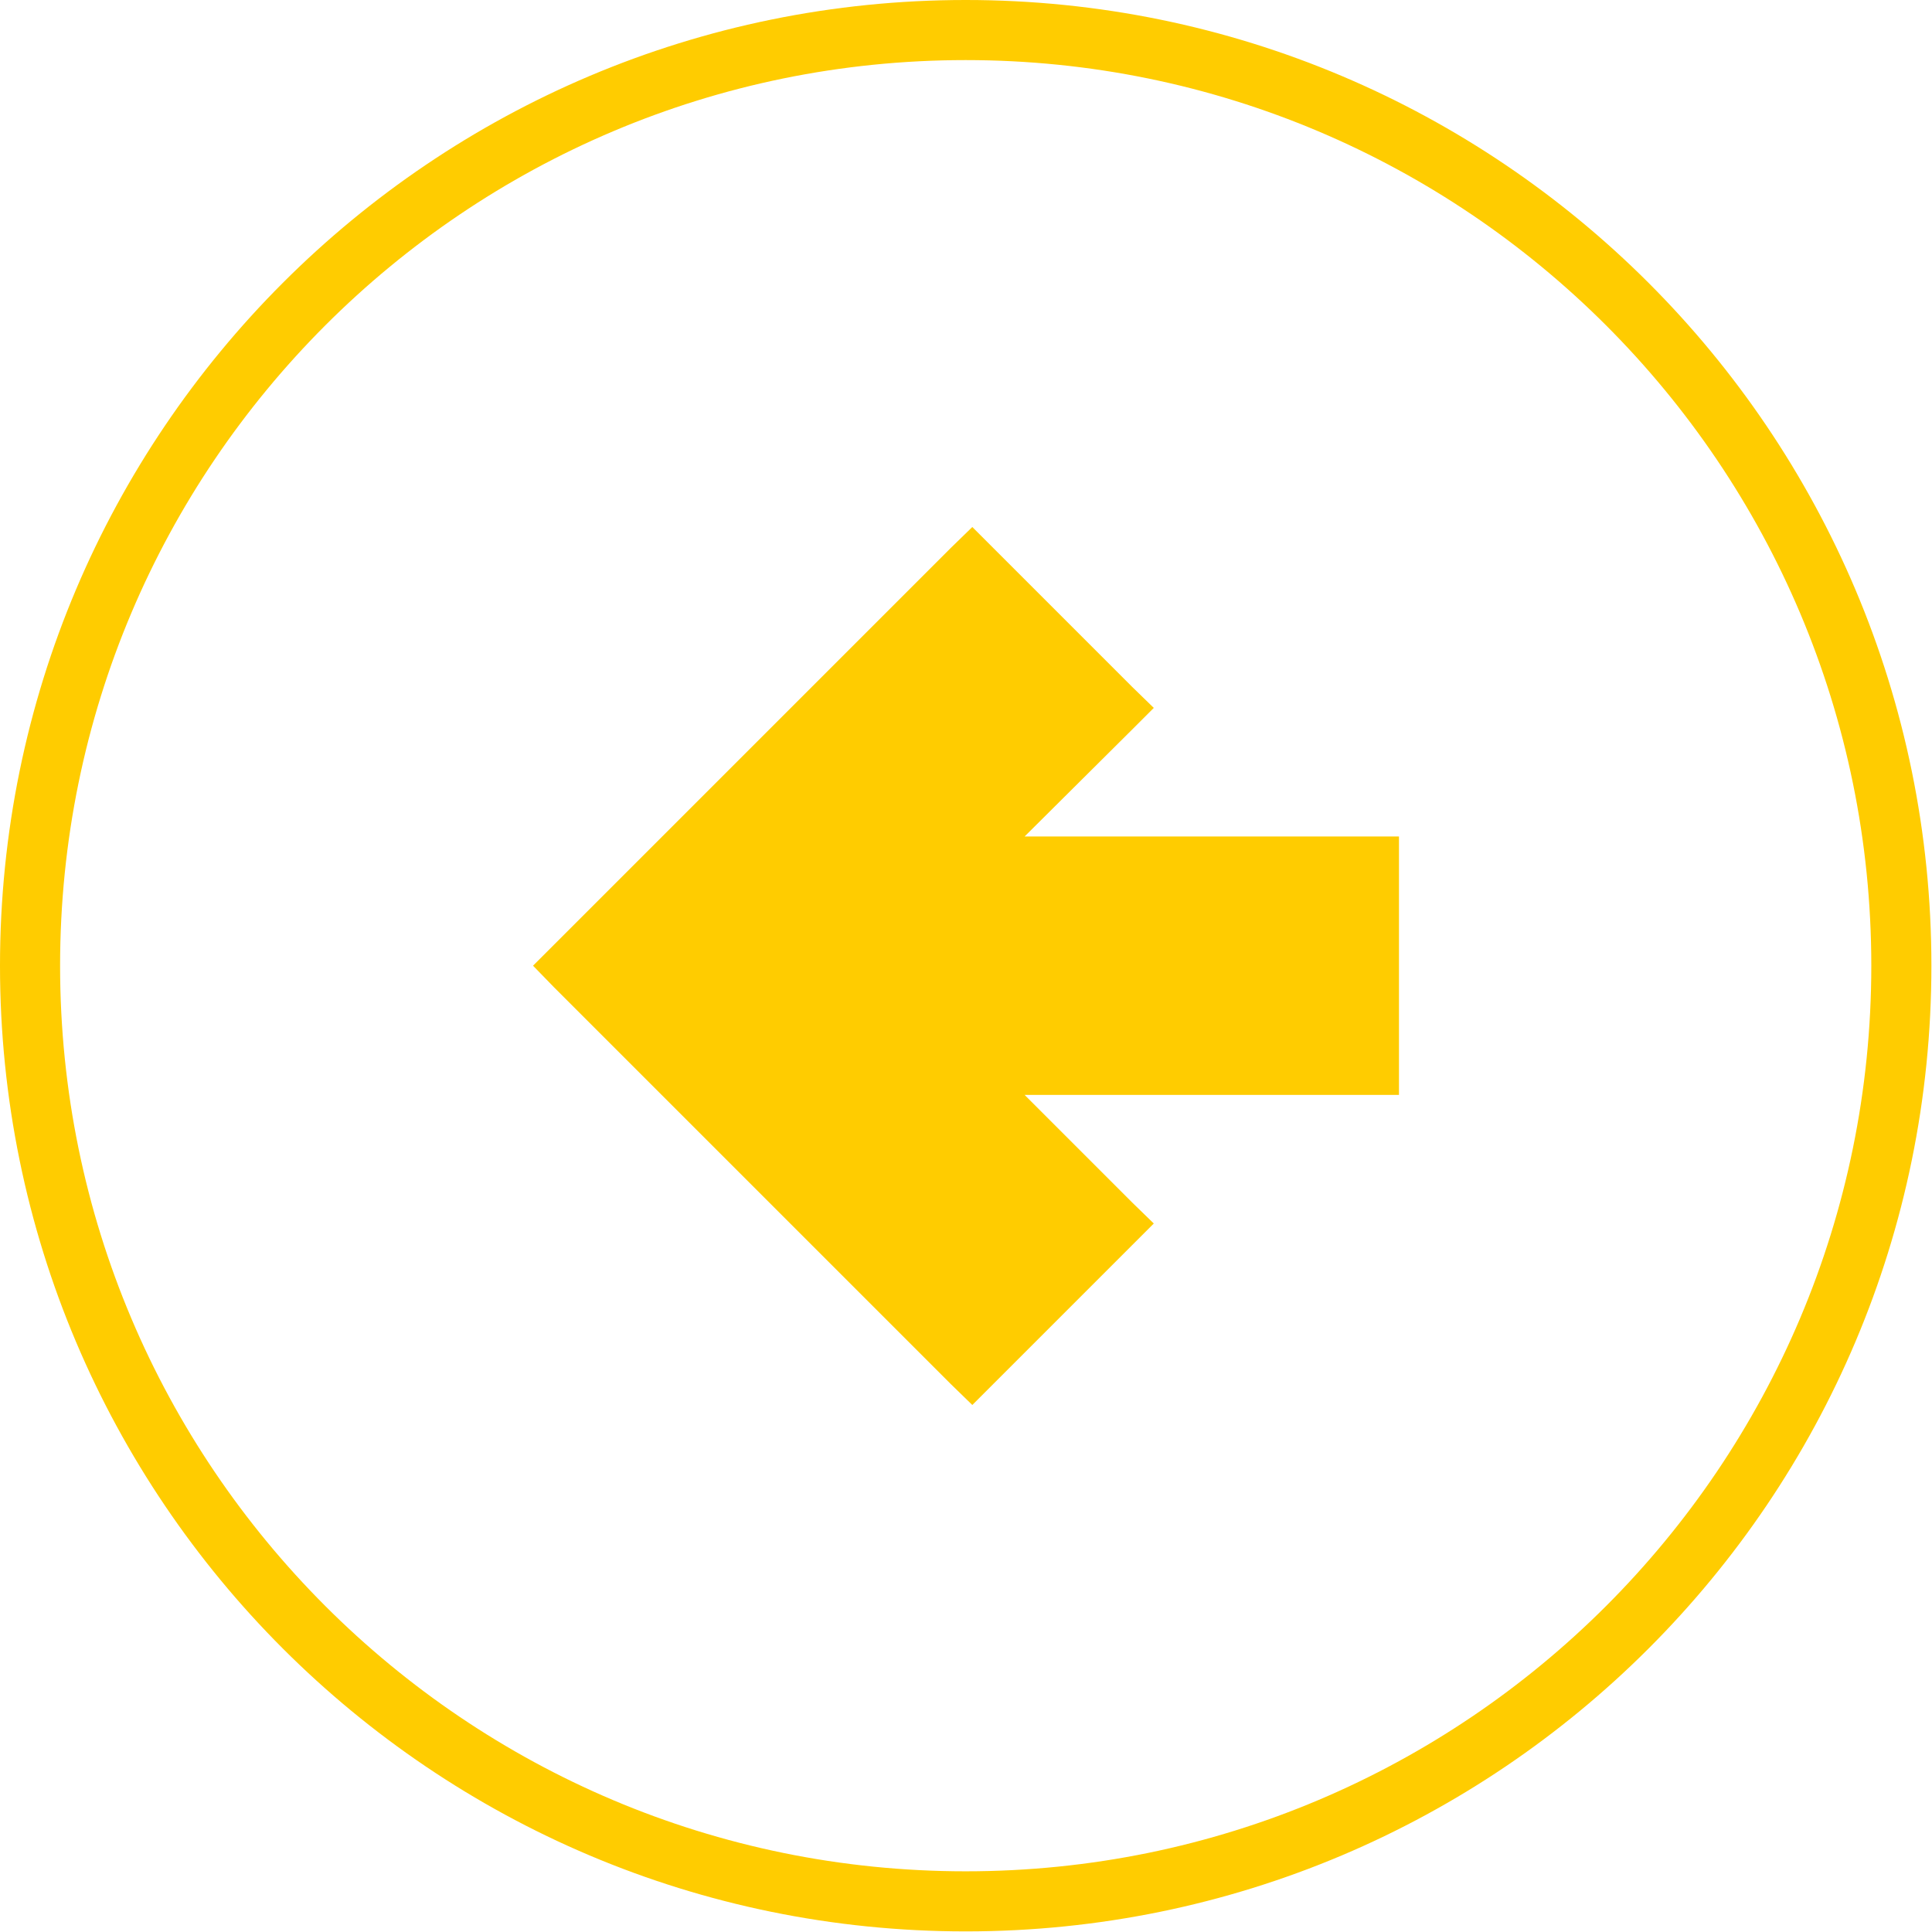
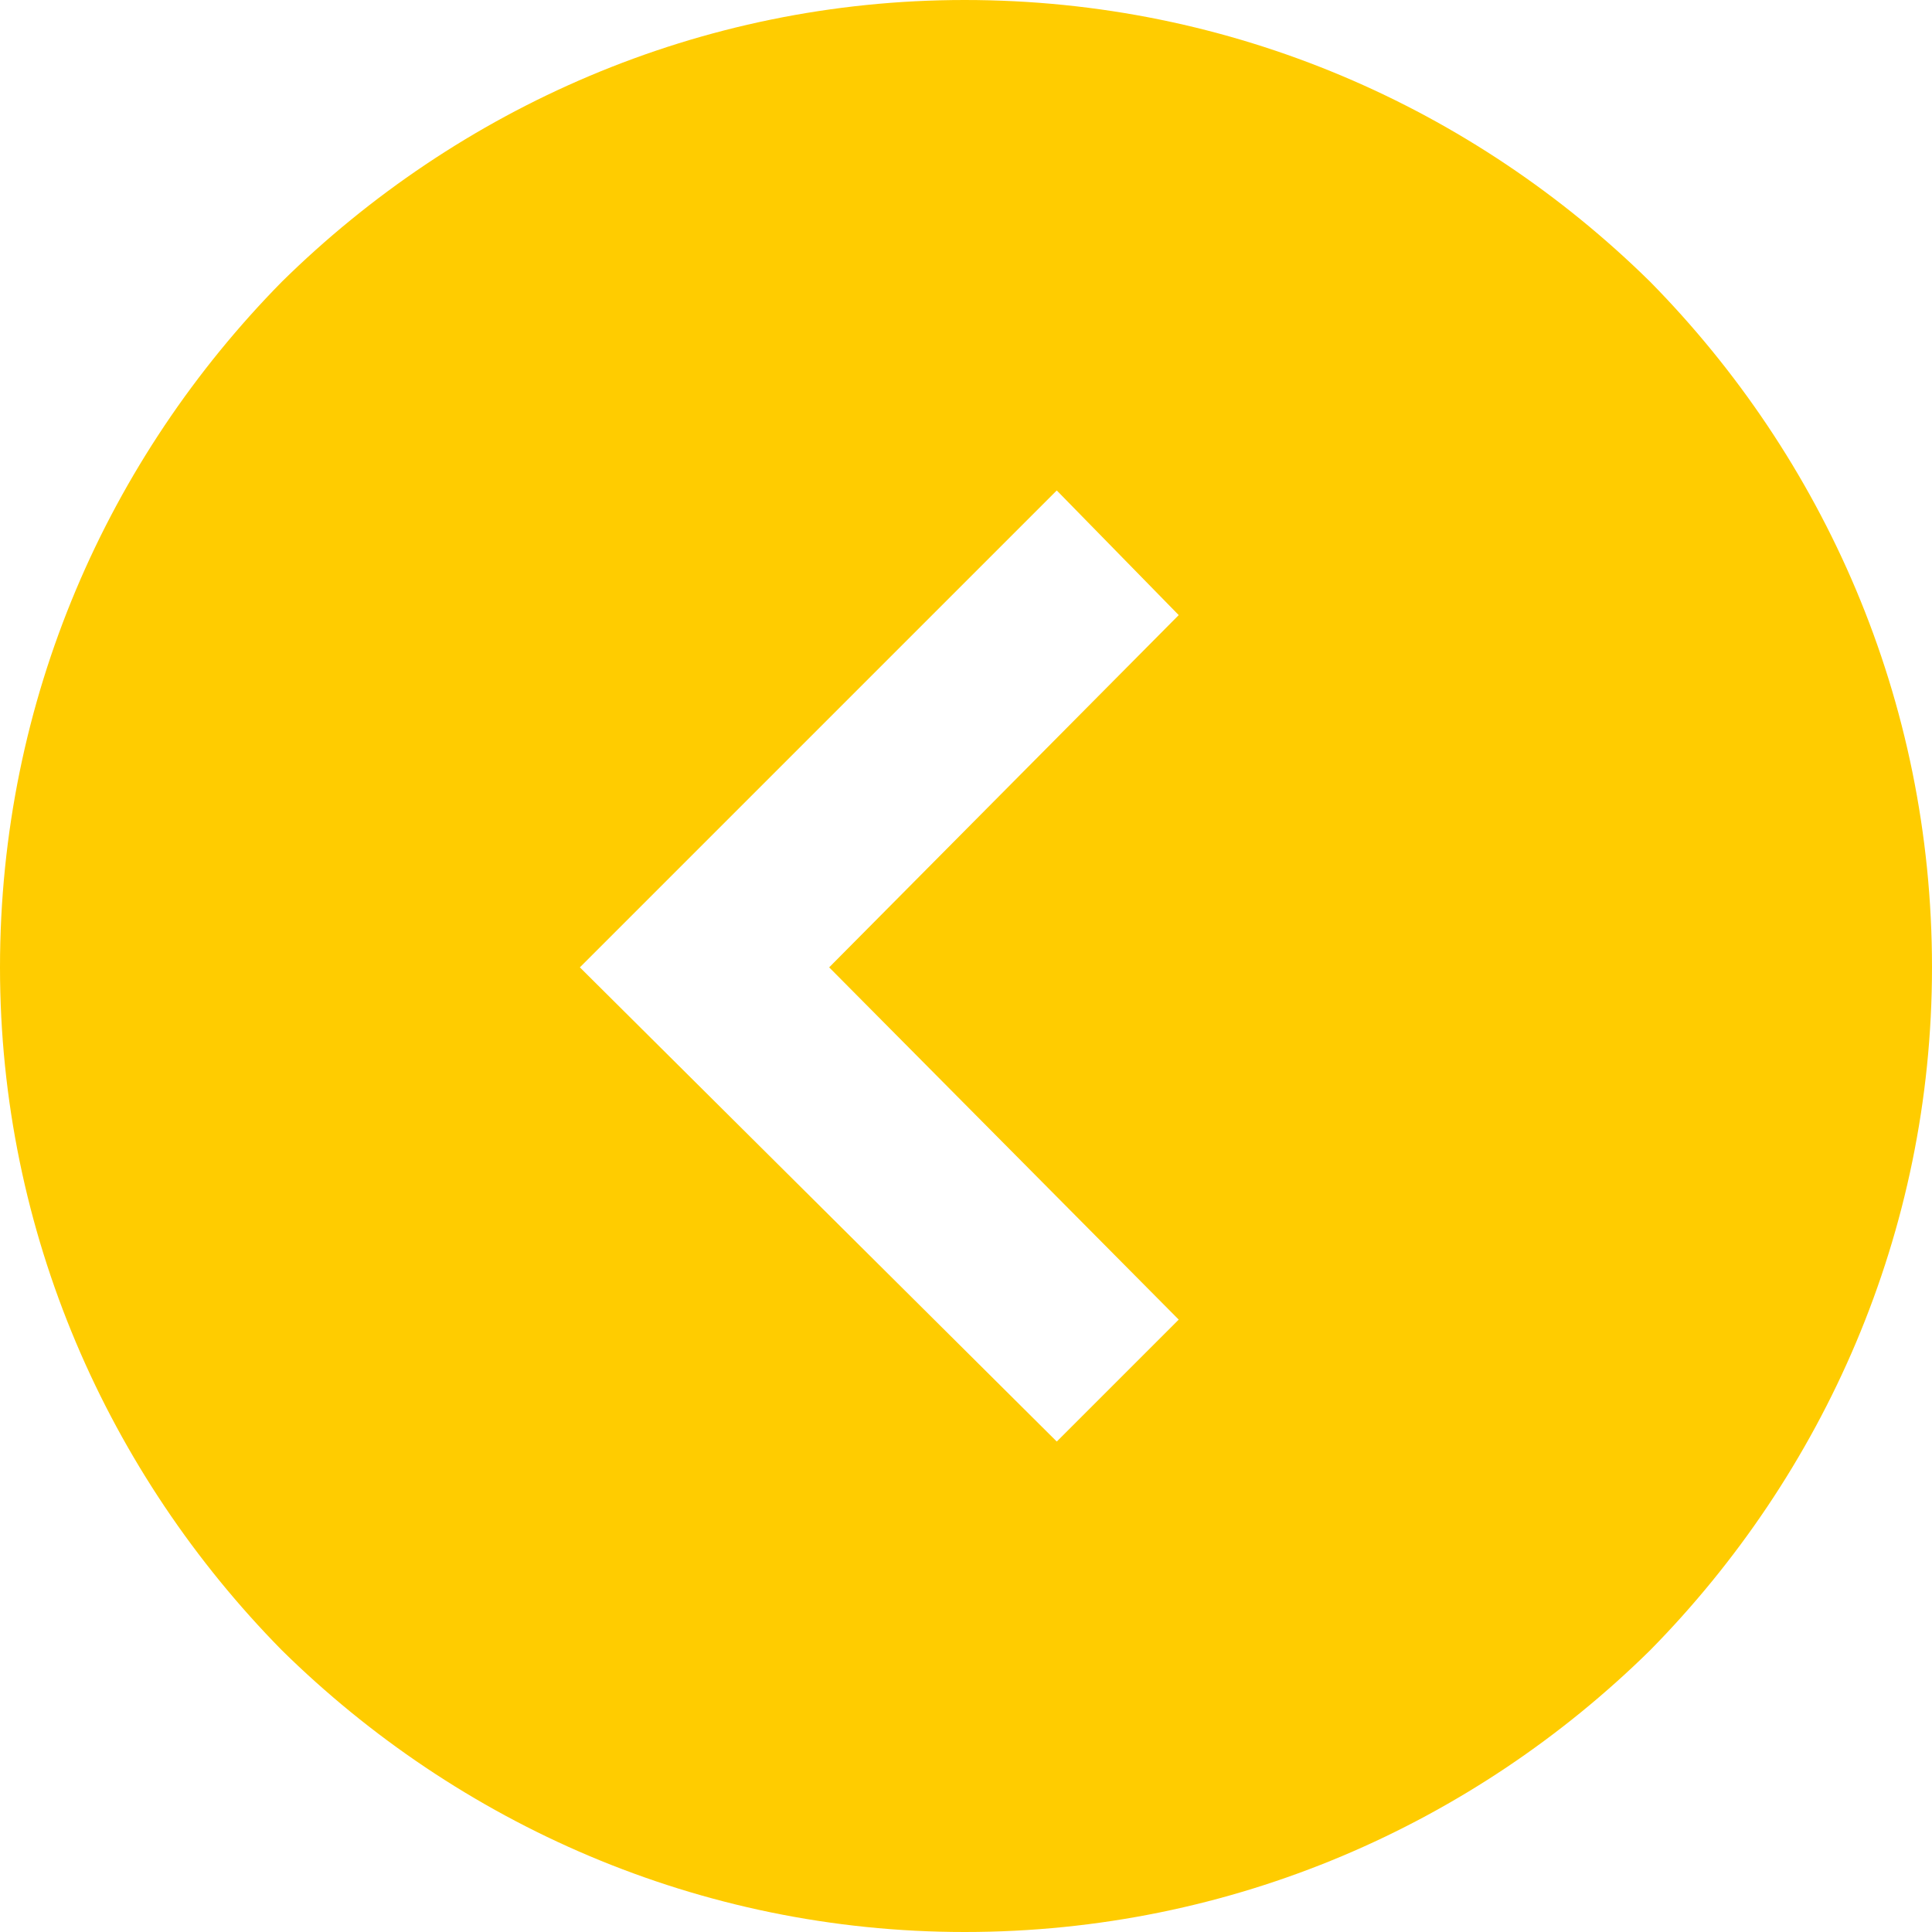
- <svg xmlns="http://www.w3.org/2000/svg" viewBox="0 0 32.15 32.15">
-   <defs>
-     <style>.cls-1{fill:#fc0;}.cls-2{fill:none;stroke:#fc0;}</style>
-   </defs>
-   <g id="Layer_2" data-name="Layer 2">
-     <g id="Layer_1-2" data-name="Layer 1">
-       <polygon class="cls-1" points="16.53 23.03 16.18 23.38 15.82 23.03 9.22 16.43 8.87 16.07 9.22 15.72 15.82 9.12 16.18 8.77 16.53 9.12 18.84 11.43 19.2 11.78 18.84 12.14 17.05 13.92 22.78 13.92 23.28 13.92 23.28 14.42 23.28 17.72 23.28 18.22 22.78 18.22 17.05 18.22 18.84 20.01 19.2 20.36 18.84 20.72 16.53 23.03" />
-       <circle class="cls-2" cx="16.07" cy="16.07" r="15.57" />
-     </g>
-   </g>
+ <svg xmlns="http://www.w3.org/2000/svg" width="107" height="107" viewBox="0 0 107 107" fill="none">
+   <path fill-rule="evenodd" clip-rule="evenodd" d="M53.425 107C38.718 107 25.362 100.997 15.607 91.393C6.003 81.638 -2.18674e-06 68.282 -2.18674e-06 53.575C-2.18674e-06 38.718 6.003 25.362 15.607 15.607C25.362 6.003 38.718 0 53.425 0C68.282 0 81.638 6.003 91.393 15.607C100.997 25.362 107 38.718 107 53.575C107 68.282 100.997 81.638 91.393 91.393C81.638 100.997 68.282 107 53.425 107ZM32.115 53.575L58.527 79.837L65.281 73.084L45.922 53.575L65.281 34.066L58.527 27.163L32.115 53.575Z" fill="#FFCC00" />
</svg>
